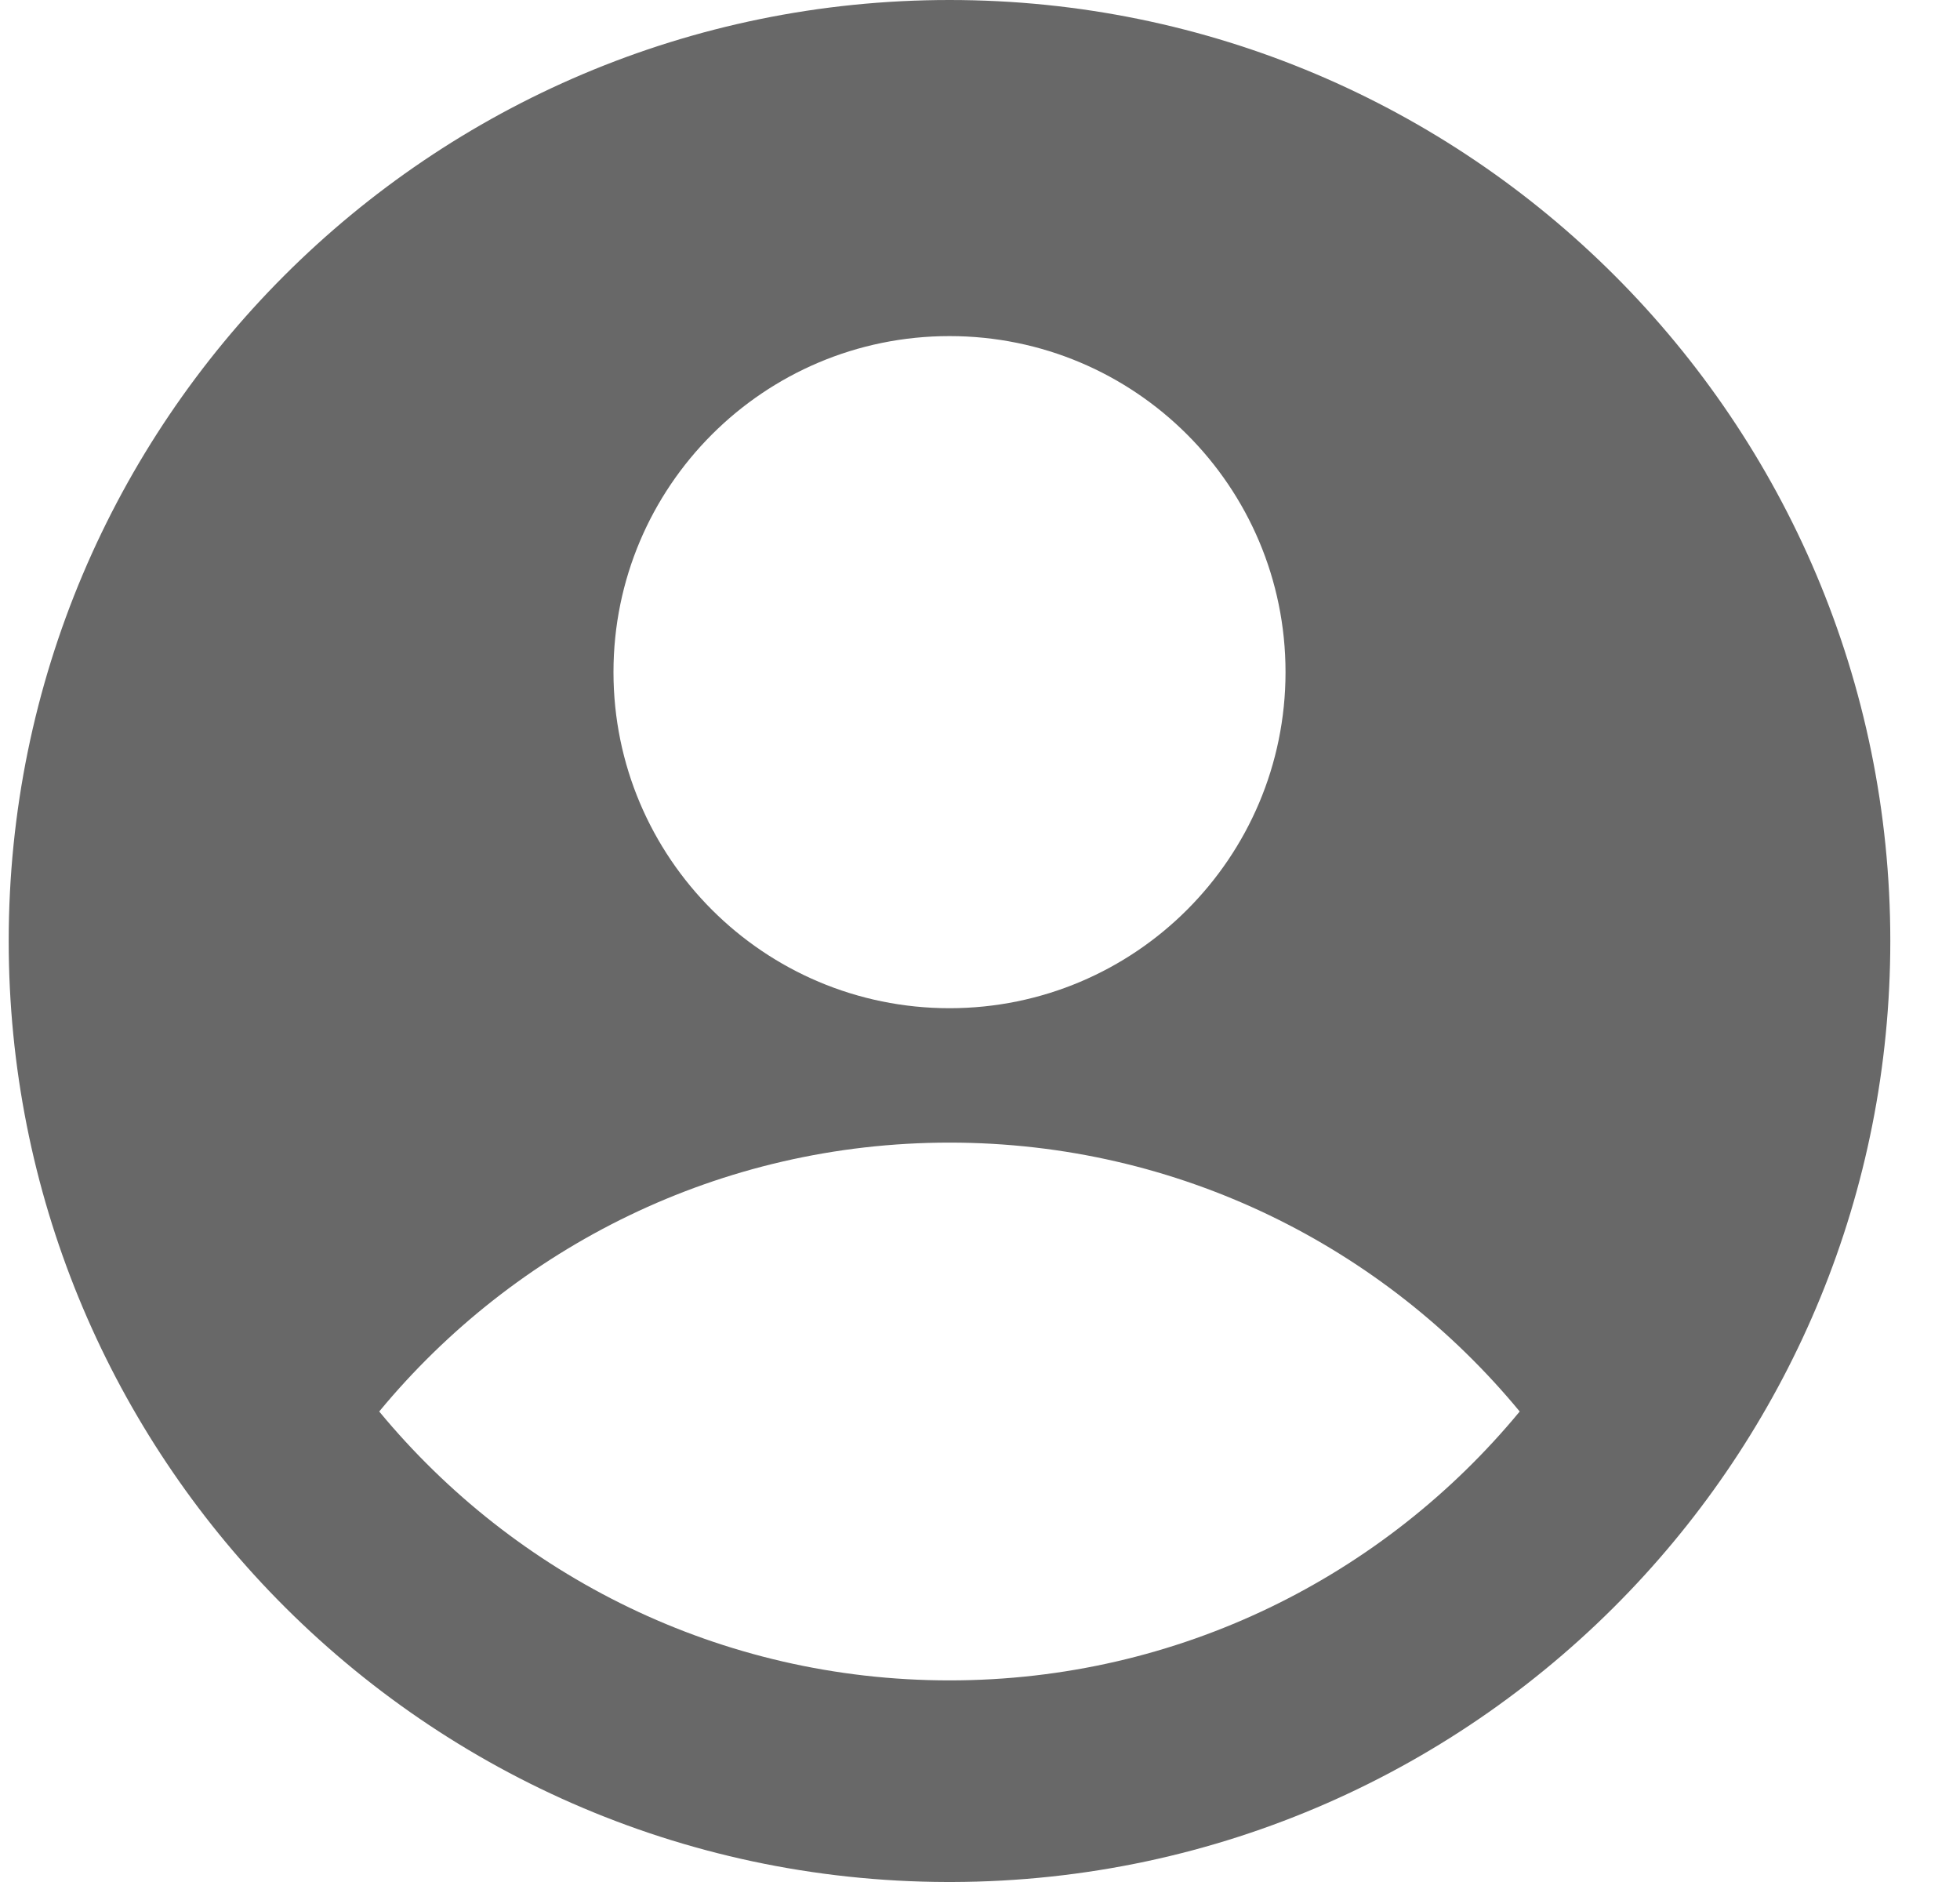
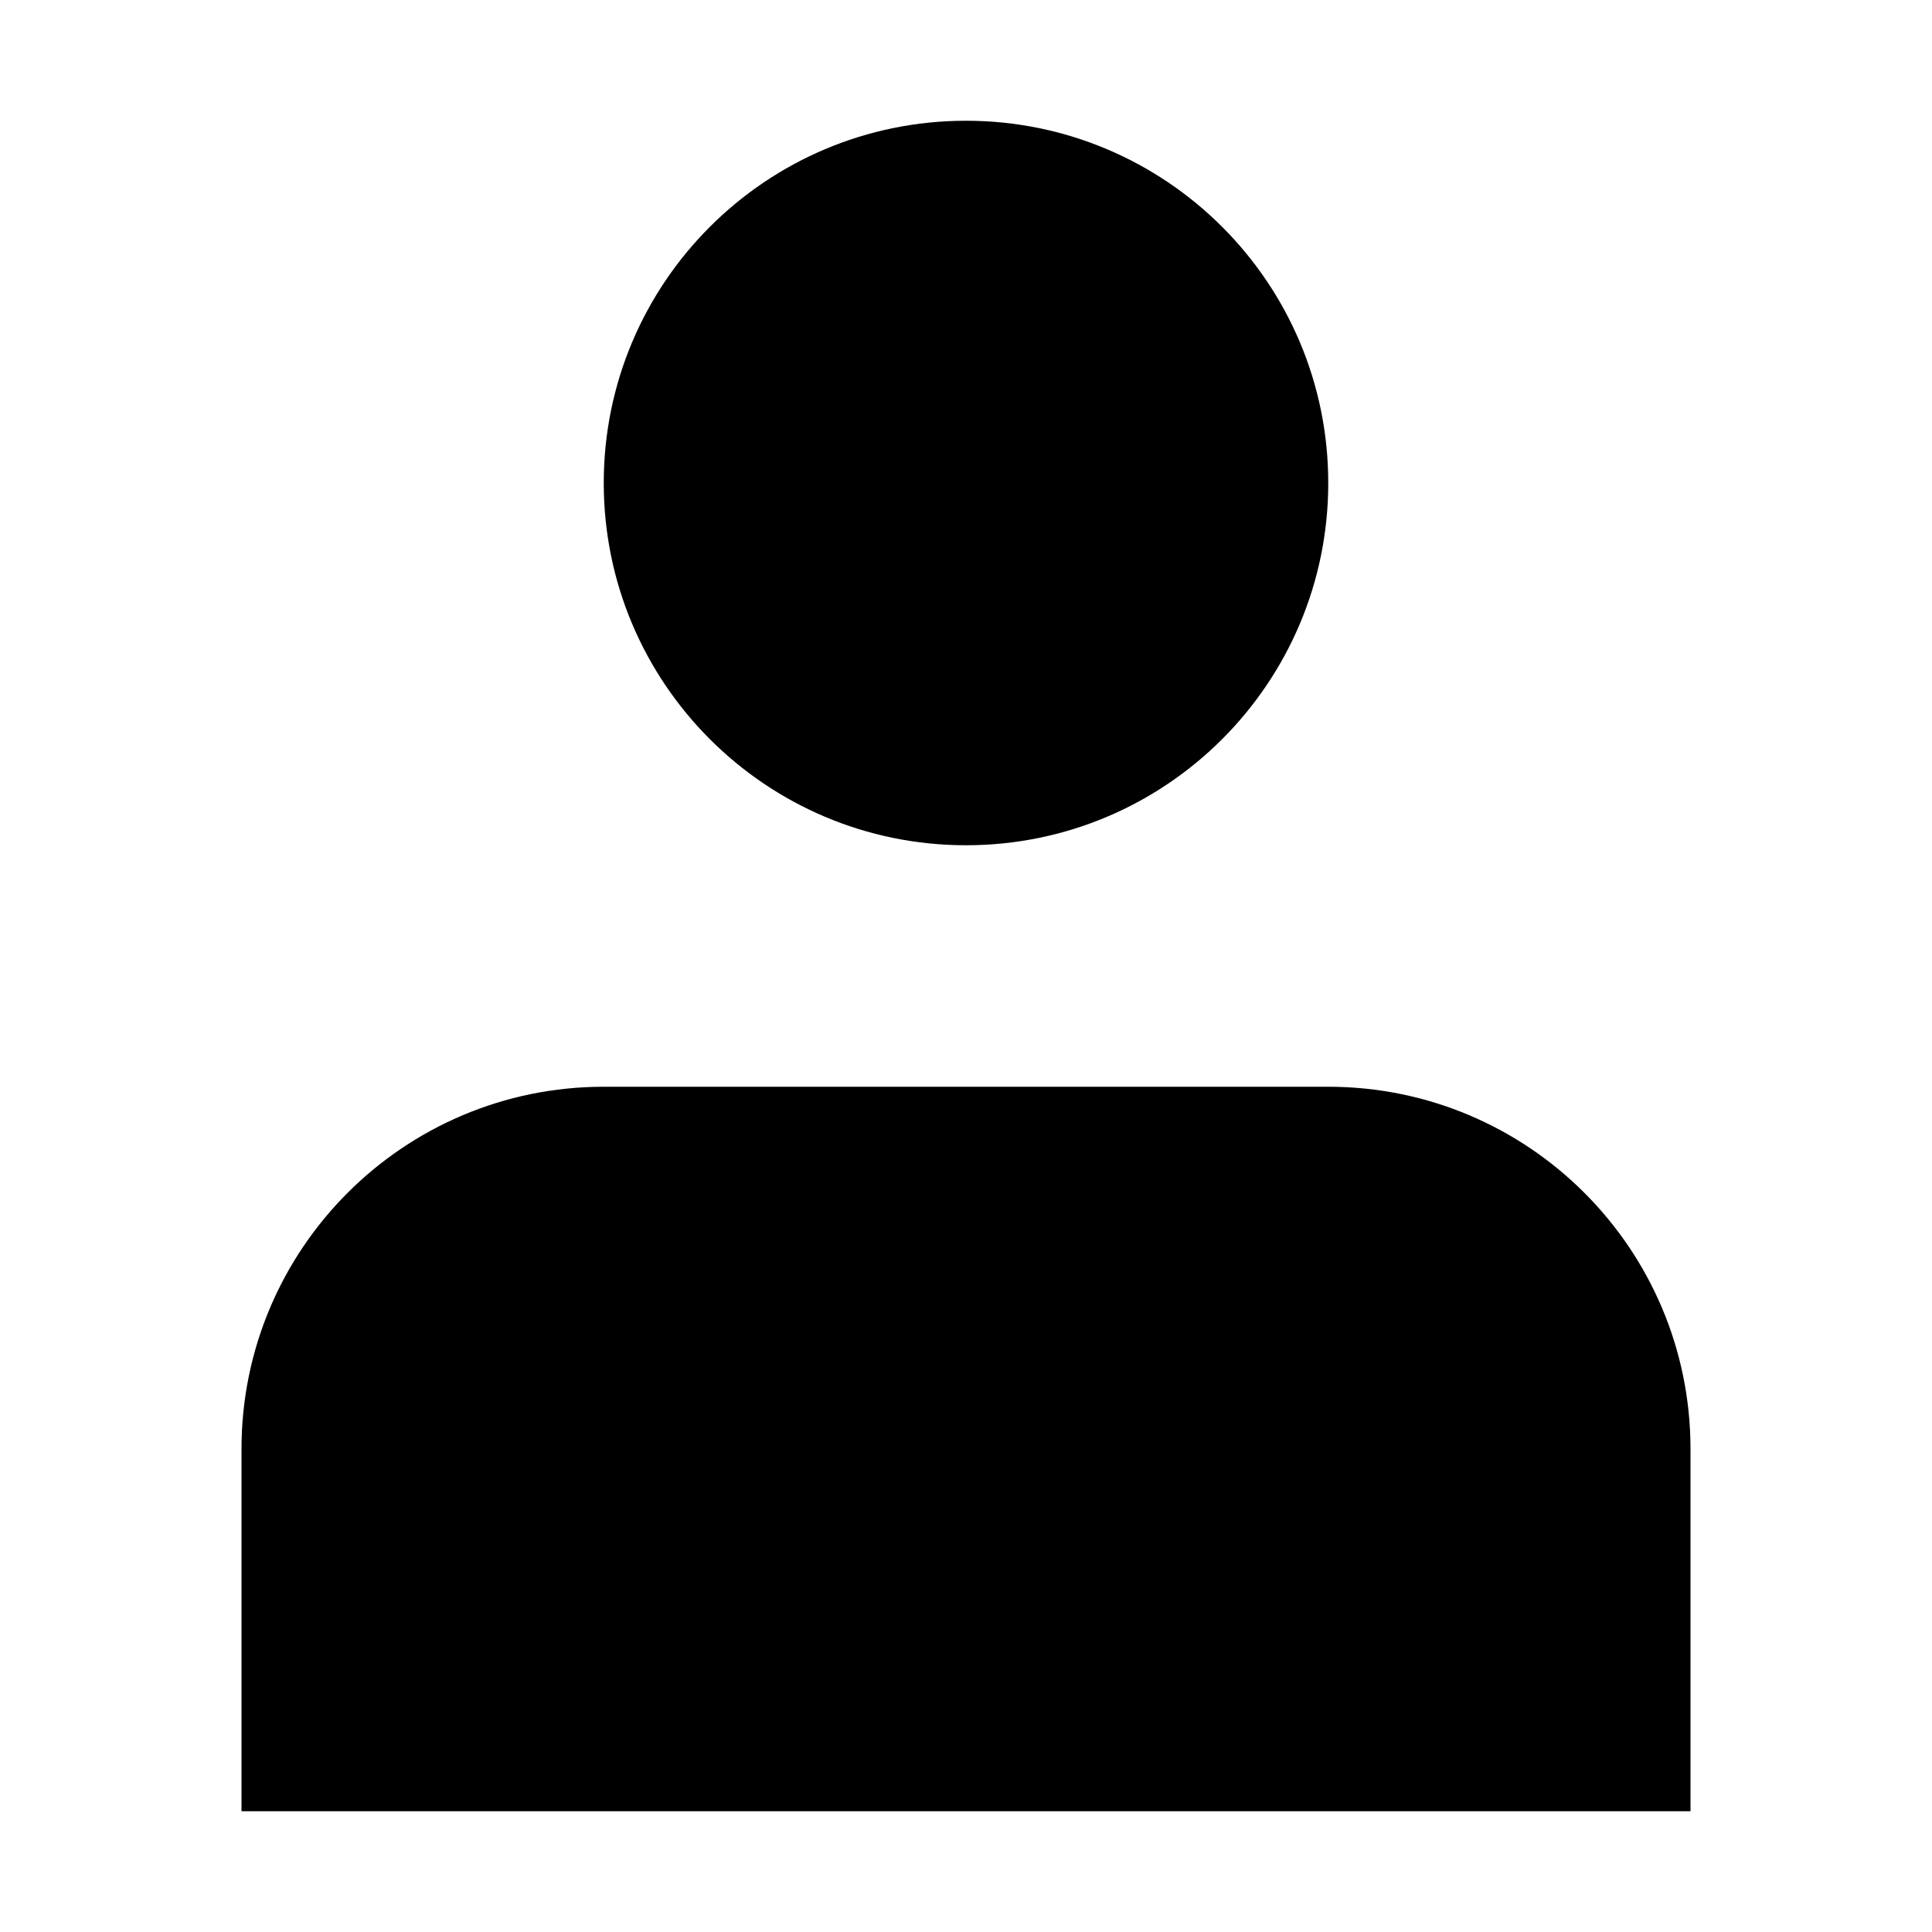
- <svg xmlns="http://www.w3.org/2000/svg" width="25" height="24" viewBox="0 0 25 24" fill="none">
-   <path fill-rule="evenodd" clip-rule="evenodd" d="M24.111 12C24.111 15.217 22.844 18.139 20.783 20.294C18.606 22.57 15.542 23.99 12.146 24C12.135 24 12.123 24 12.111 24C12.099 24 12.087 24 12.075 24C8.679 23.99 5.615 22.57 3.438 20.294C1.377 18.139 0.111 15.217 0.111 12C0.111 5.373 5.483 0 12.111 0C18.738 0 24.111 5.373 24.111 12ZM19.384 18C17.655 15.906 15.039 14.571 12.111 14.571C9.183 14.571 6.567 15.906 4.837 18C6.567 20.094 9.183 21.429 12.111 21.429C15.039 21.429 17.655 20.094 19.384 18ZM12.111 12.857C14.478 12.857 16.397 10.938 16.397 8.571C16.397 6.204 14.478 4.286 12.111 4.286C9.744 4.286 7.825 6.204 7.825 8.571C7.825 10.938 9.744 12.857 12.111 12.857Z" fill="#686868" />
+ <svg xmlns="http://www.w3.org/2000/svg" width="800px" height="800px" viewBox="0 0 16 16" fill="none">
+   <path d="M8 7C9.657 7 11 5.657 11 4C11 2.343 9.657 1 8 1C6.343 1 5 2.343 5 4C5 5.657 6.343 7 8 7Z" fill="#000000" />
+   <path d="M14 12C14 10.343 12.657 9 11 9H5C3.343 9 2 10.343 2 12V15H14V12Z" fill="#000000" />
</svg>
